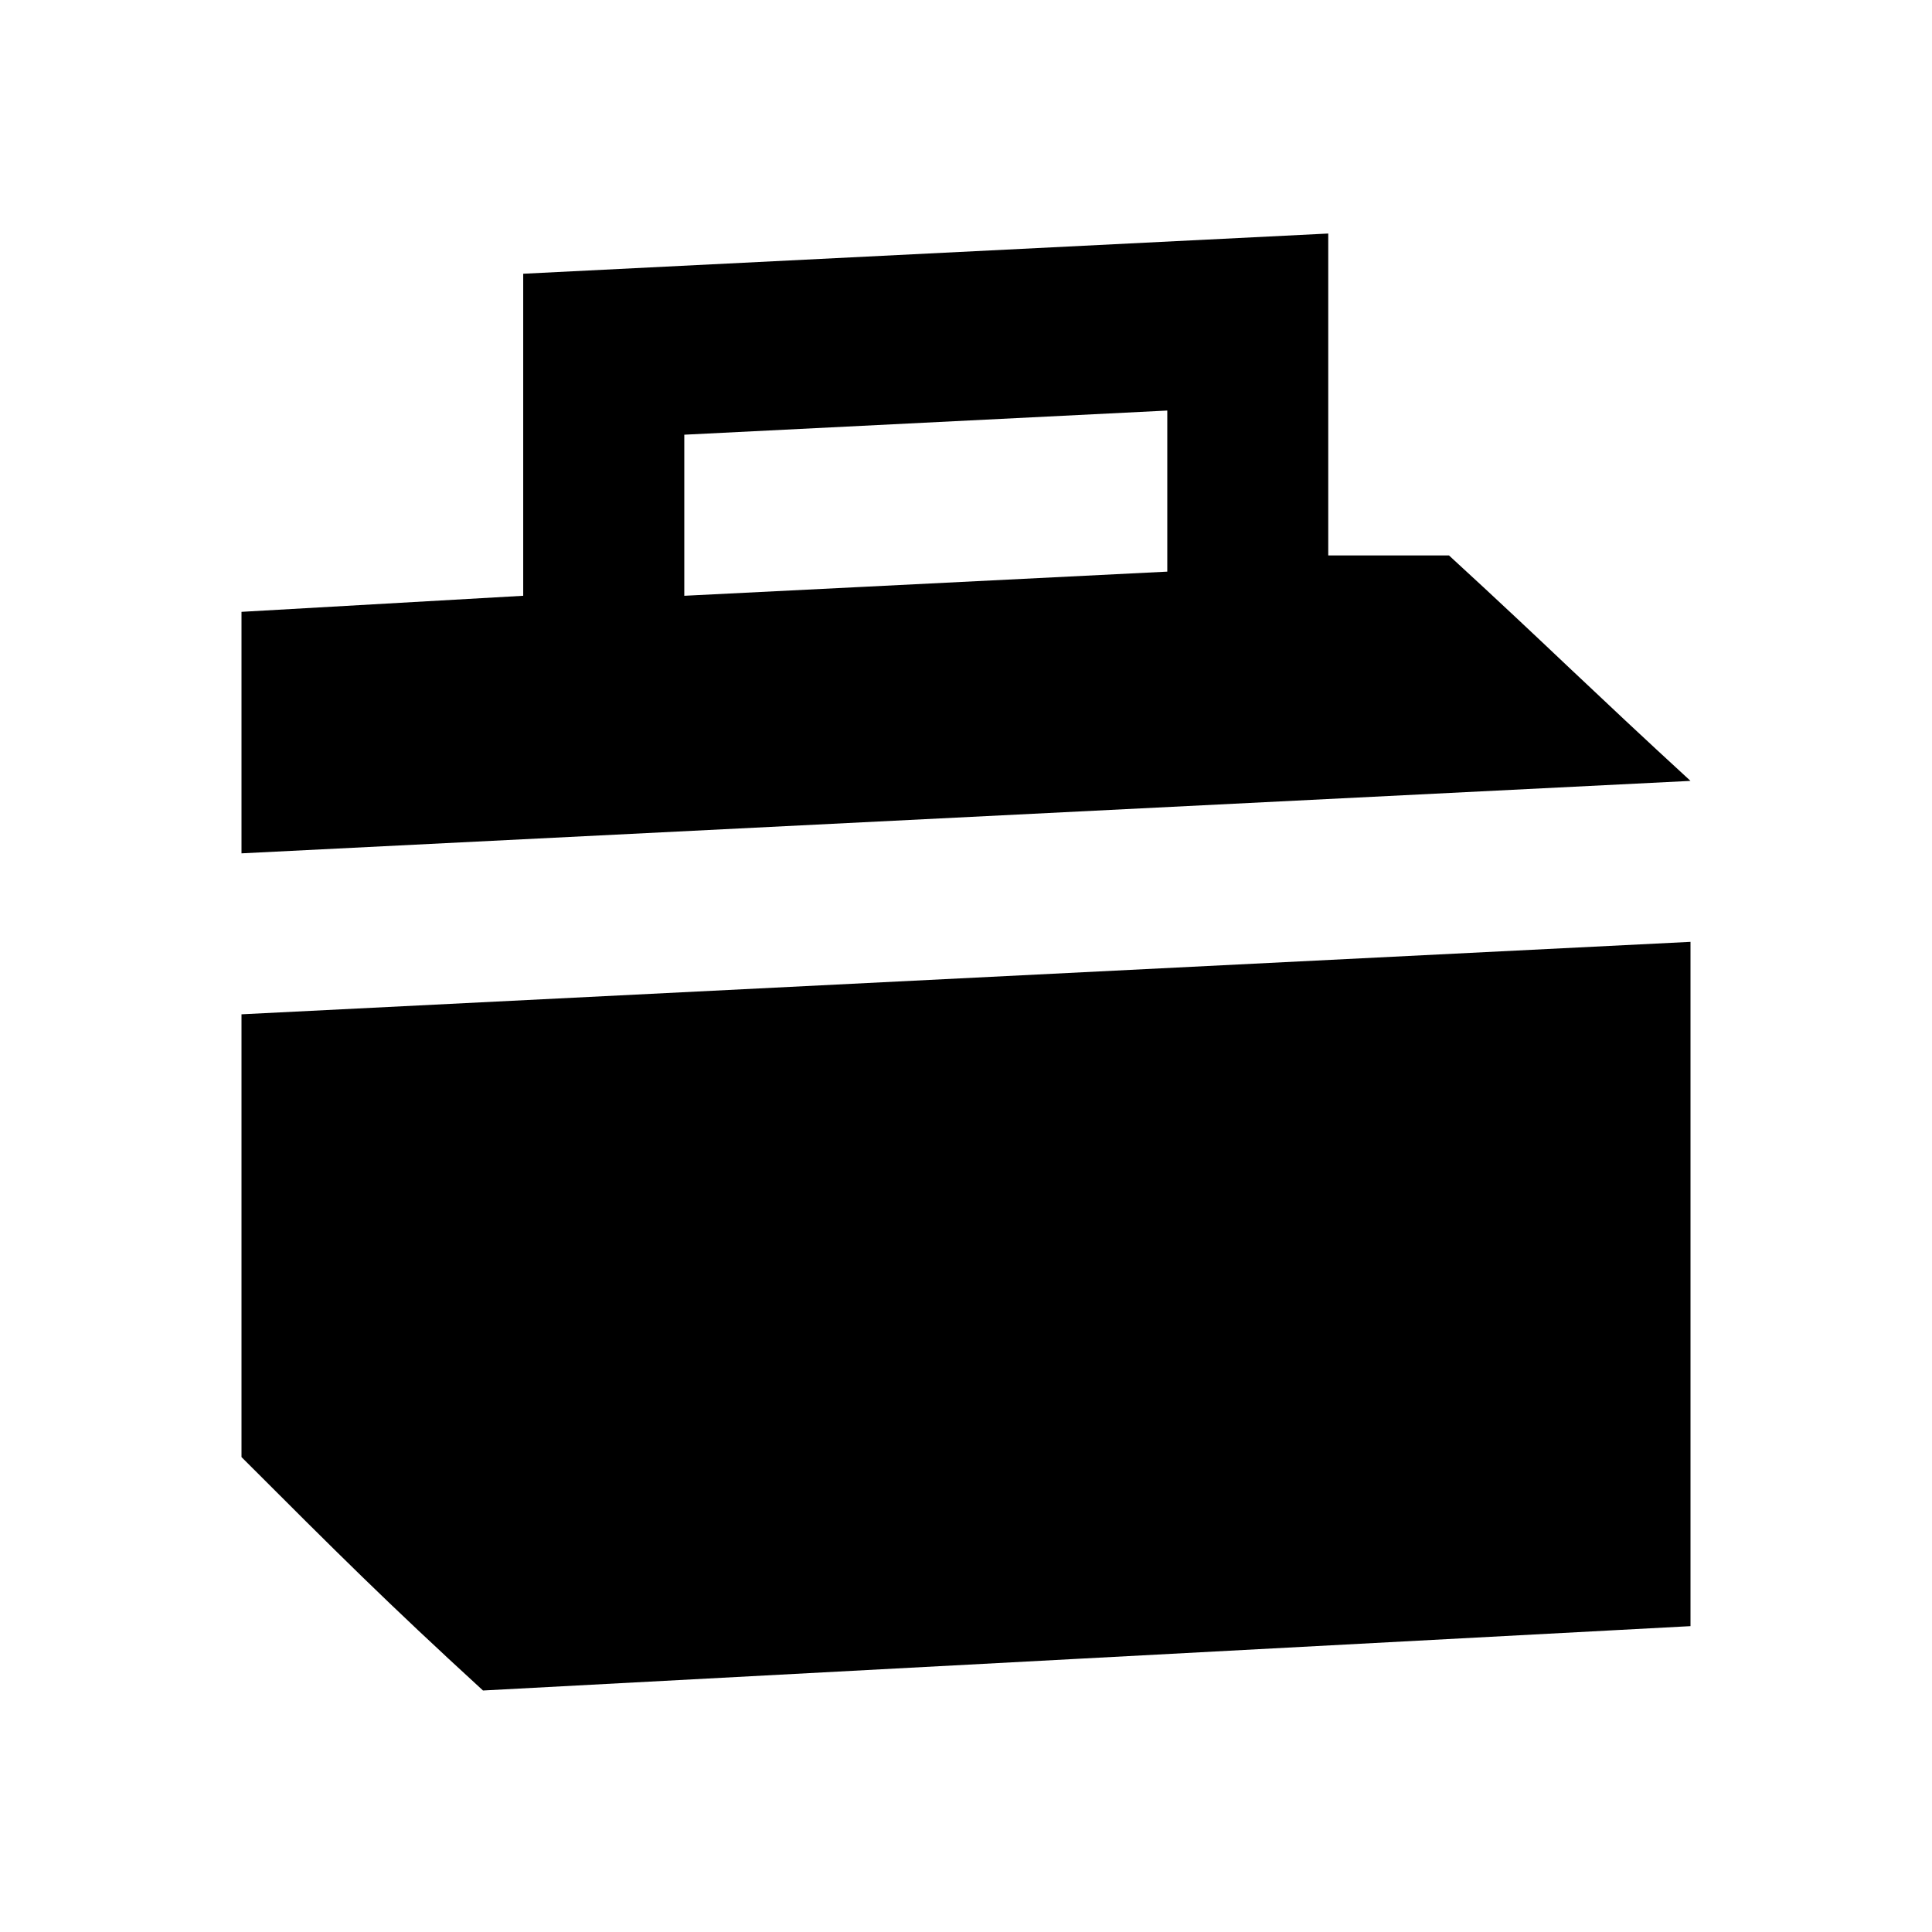
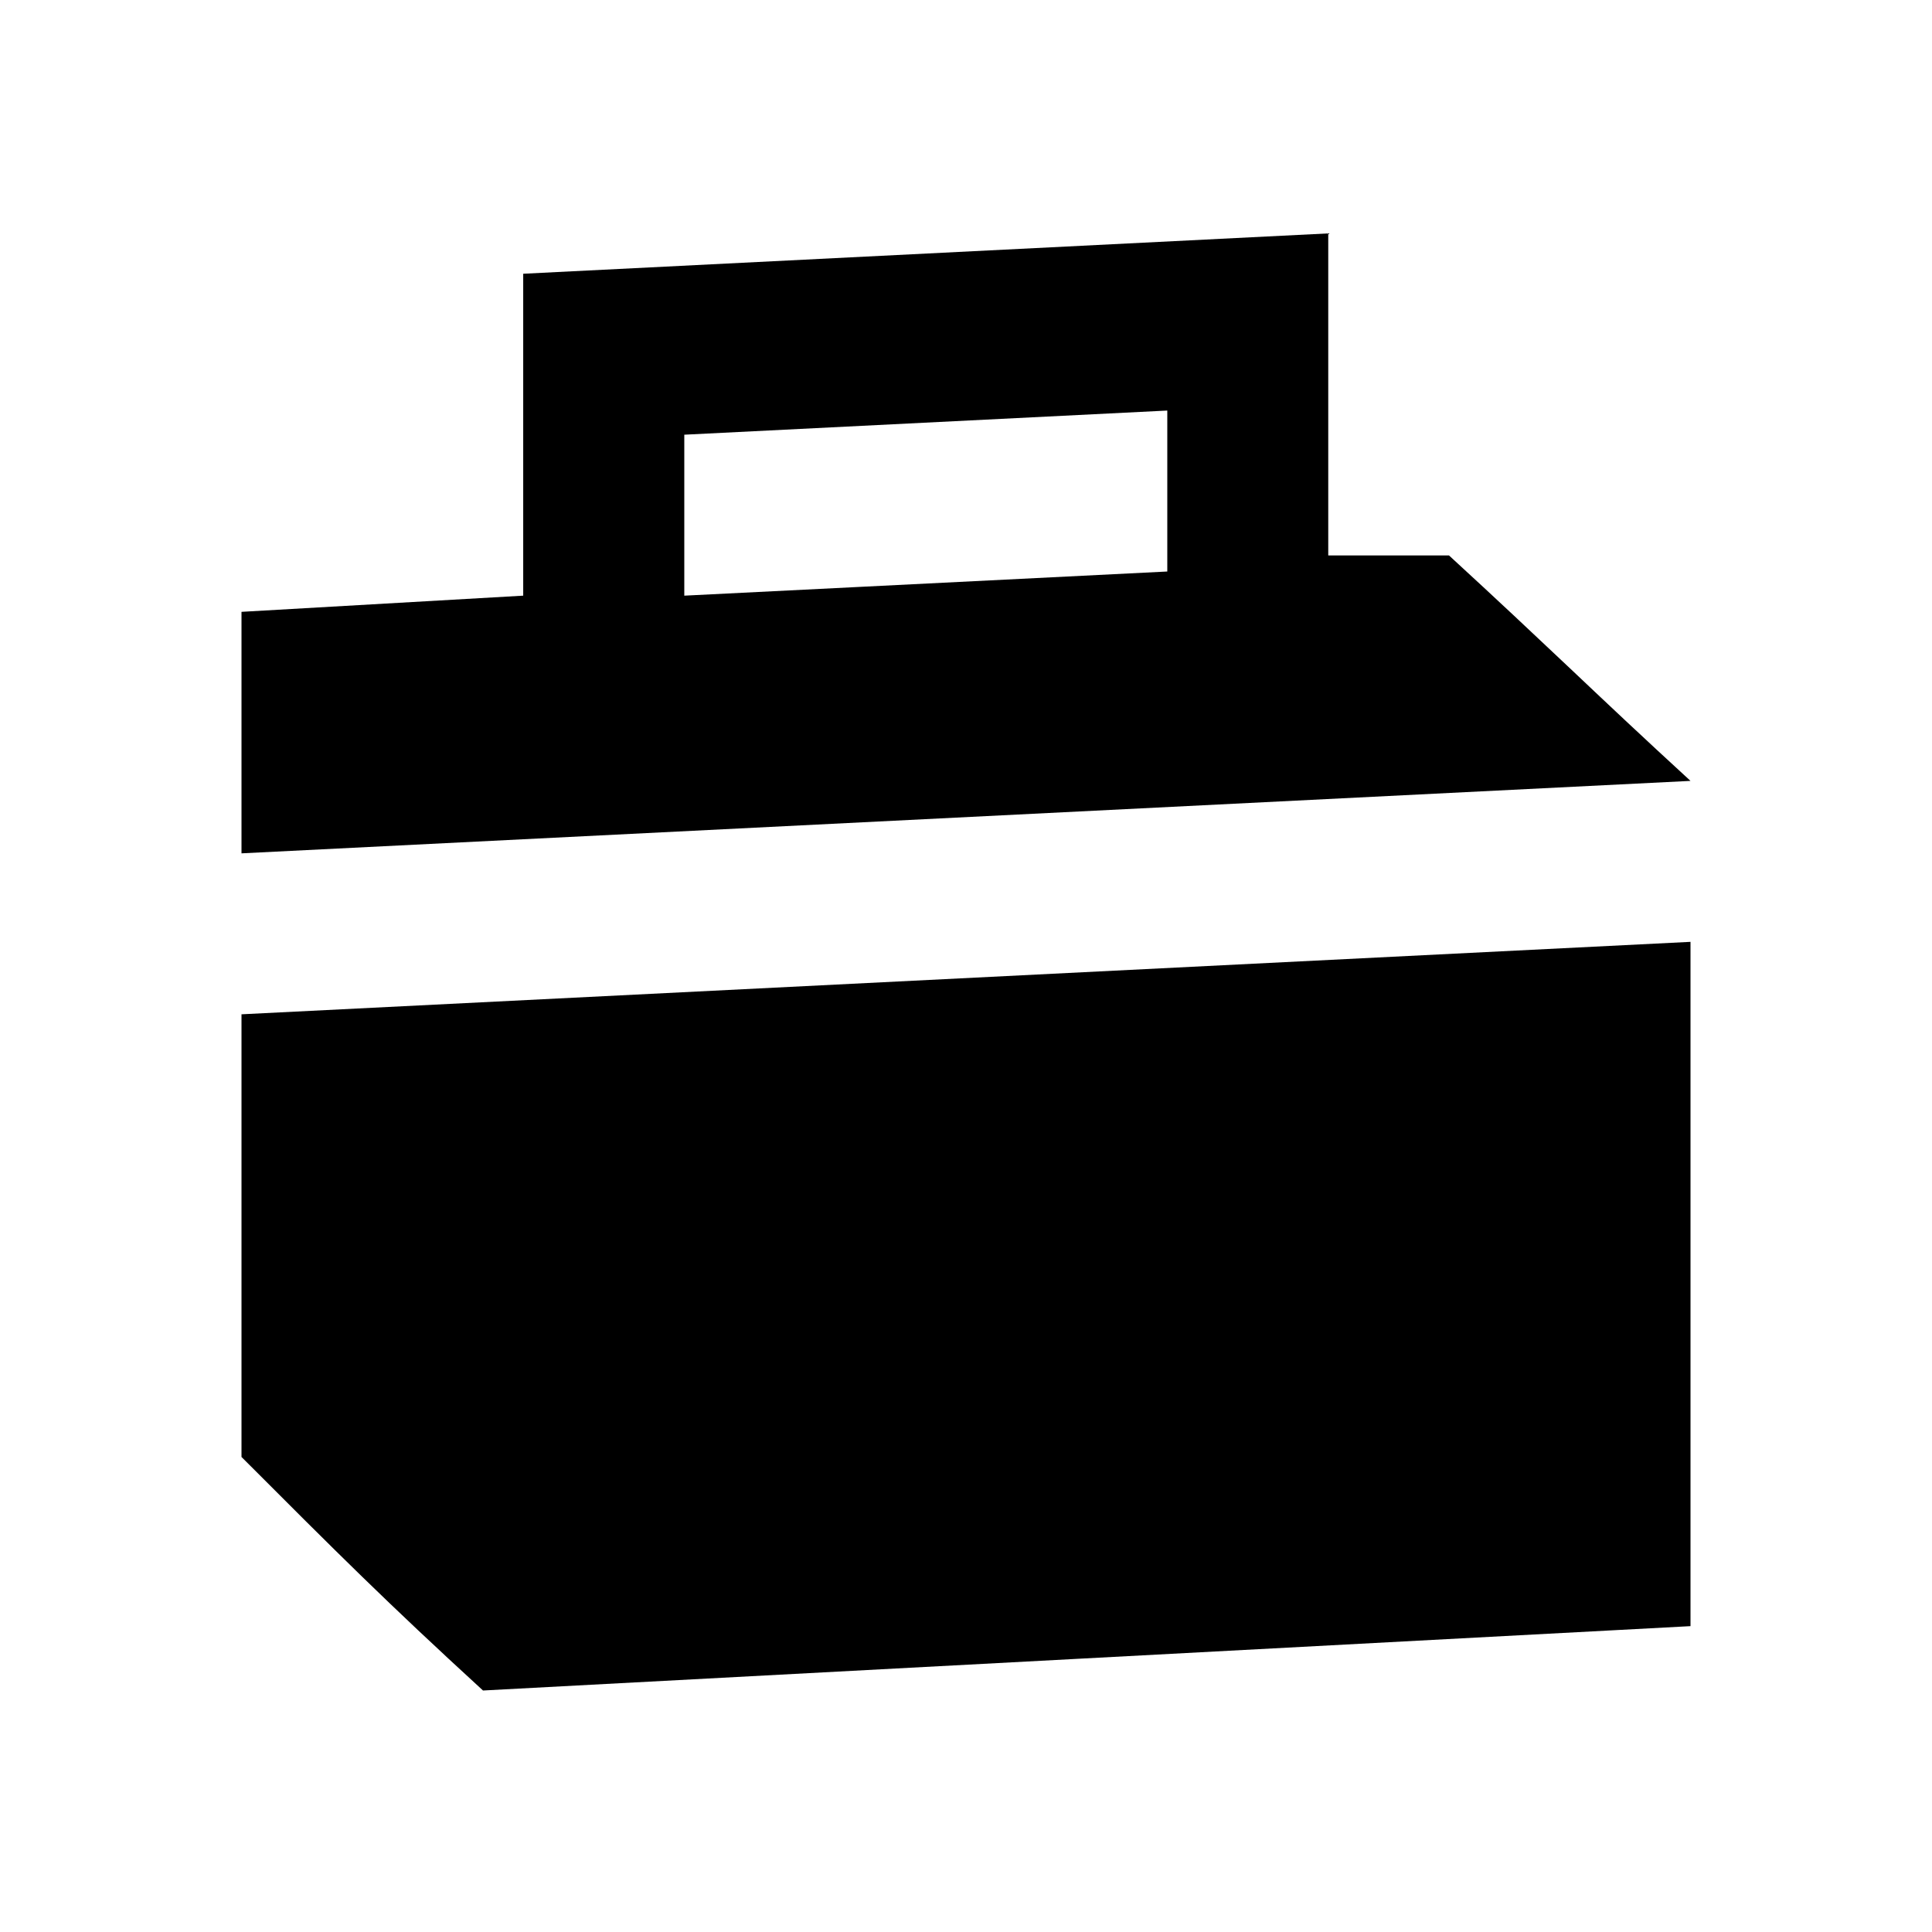
<svg xmlns="http://www.w3.org/2000/svg" width="16" height="16" viewBox="0 0 16 16" fill="none">
-   <path fill-rule="evenodd" clip-rule="evenodd" d="M11 4.6H12C12.4 4.967 12.7 5.25 13 5.534C13.3 5.817 13.6 6.1 14 6.467L2 7.067V5.067L4.333 4.934V2.267L11 1.934V4.6ZM9.667 3.4L5.667 3.6V4.934L9.667 4.734V3.4Z" fill="currentColor" />
-   <path d="M14 13.467L4 14C3.2 13.267 2.8 12.867 2.001 12.068L2 12.067V8.4L14 7.8V13.467Z" fill="currentColor" />
+   <path fill-rule="evenodd" clip-rule="evenodd" d="M11 4.6H12C12.4 4.967 12.7 5.25 13 5.533C13.3 5.817 13.6 6.1 14 6.467L2 7.067V5.067L4.333 4.933V2.267L11 1.933V4.6ZM9.667 3.4L5.667 3.6V4.933L9.667 4.733V3.4Z" fill="currentColor" />
+   <path d="M14 13.467L4 14C3.2 13.267 2.8 12.867 2.001 12.067L2 12.067V8.4L14 7.8V13.467Z" fill="currentColor" />
</svg>
